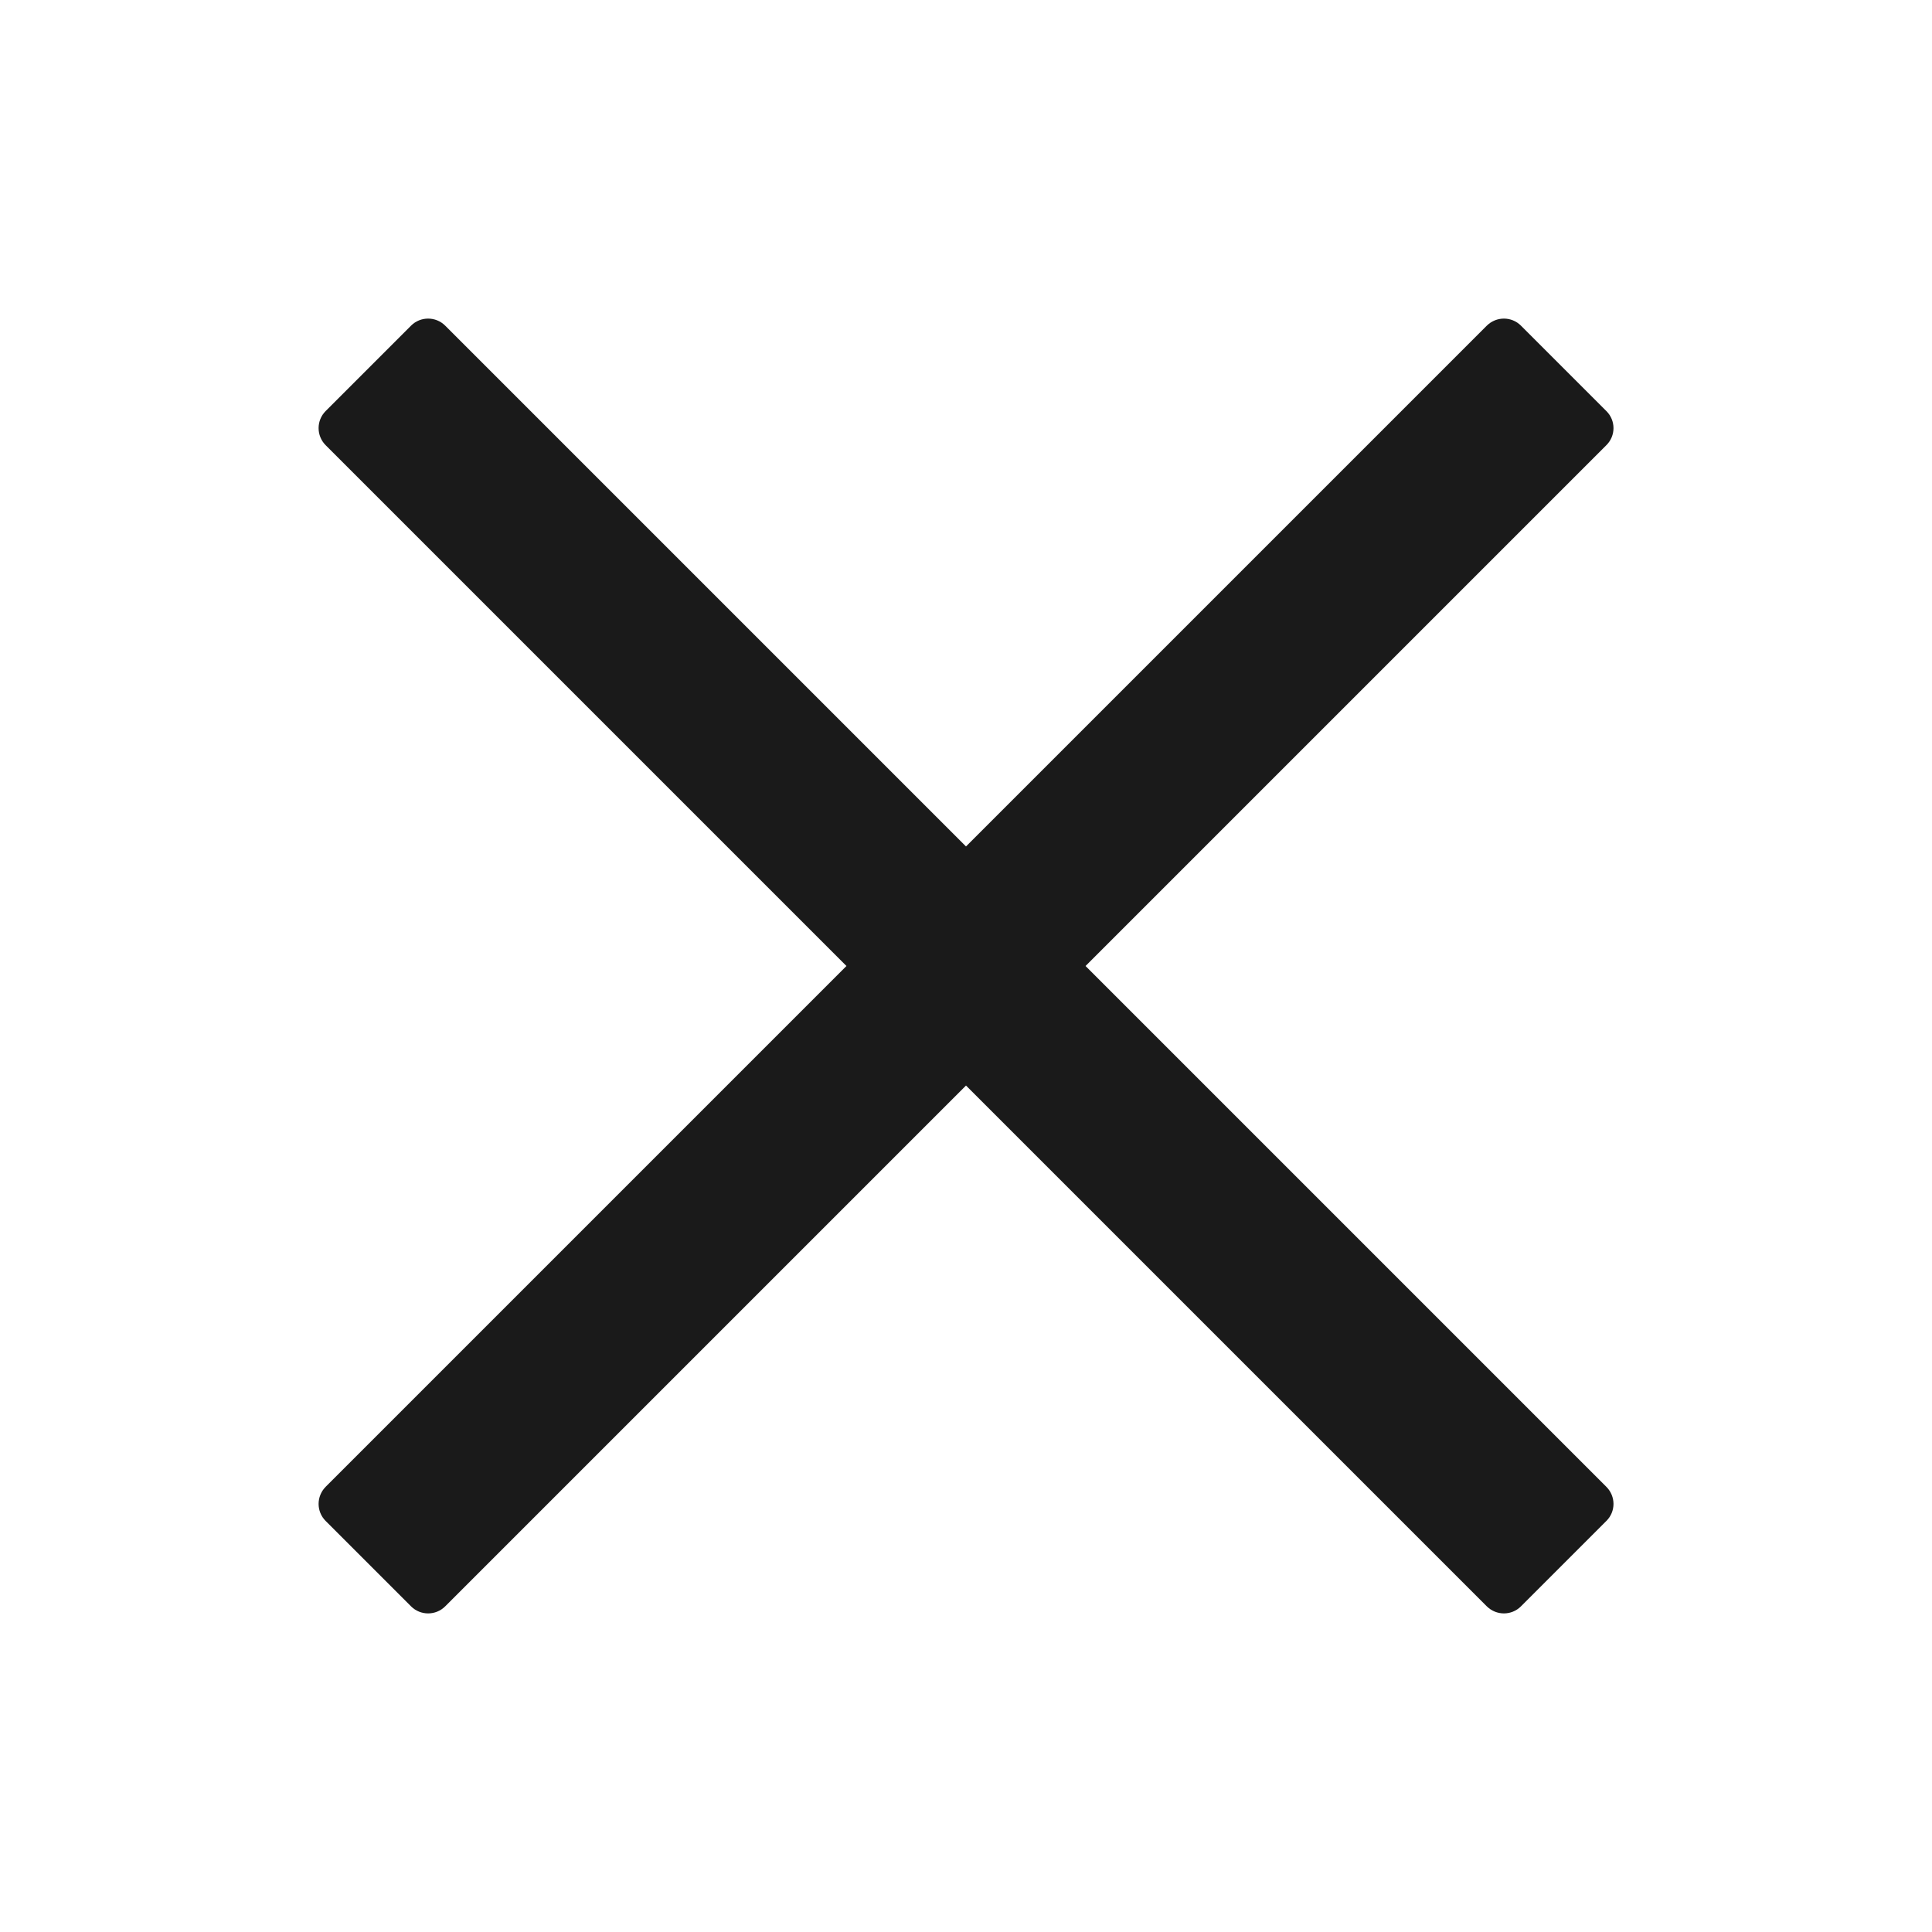
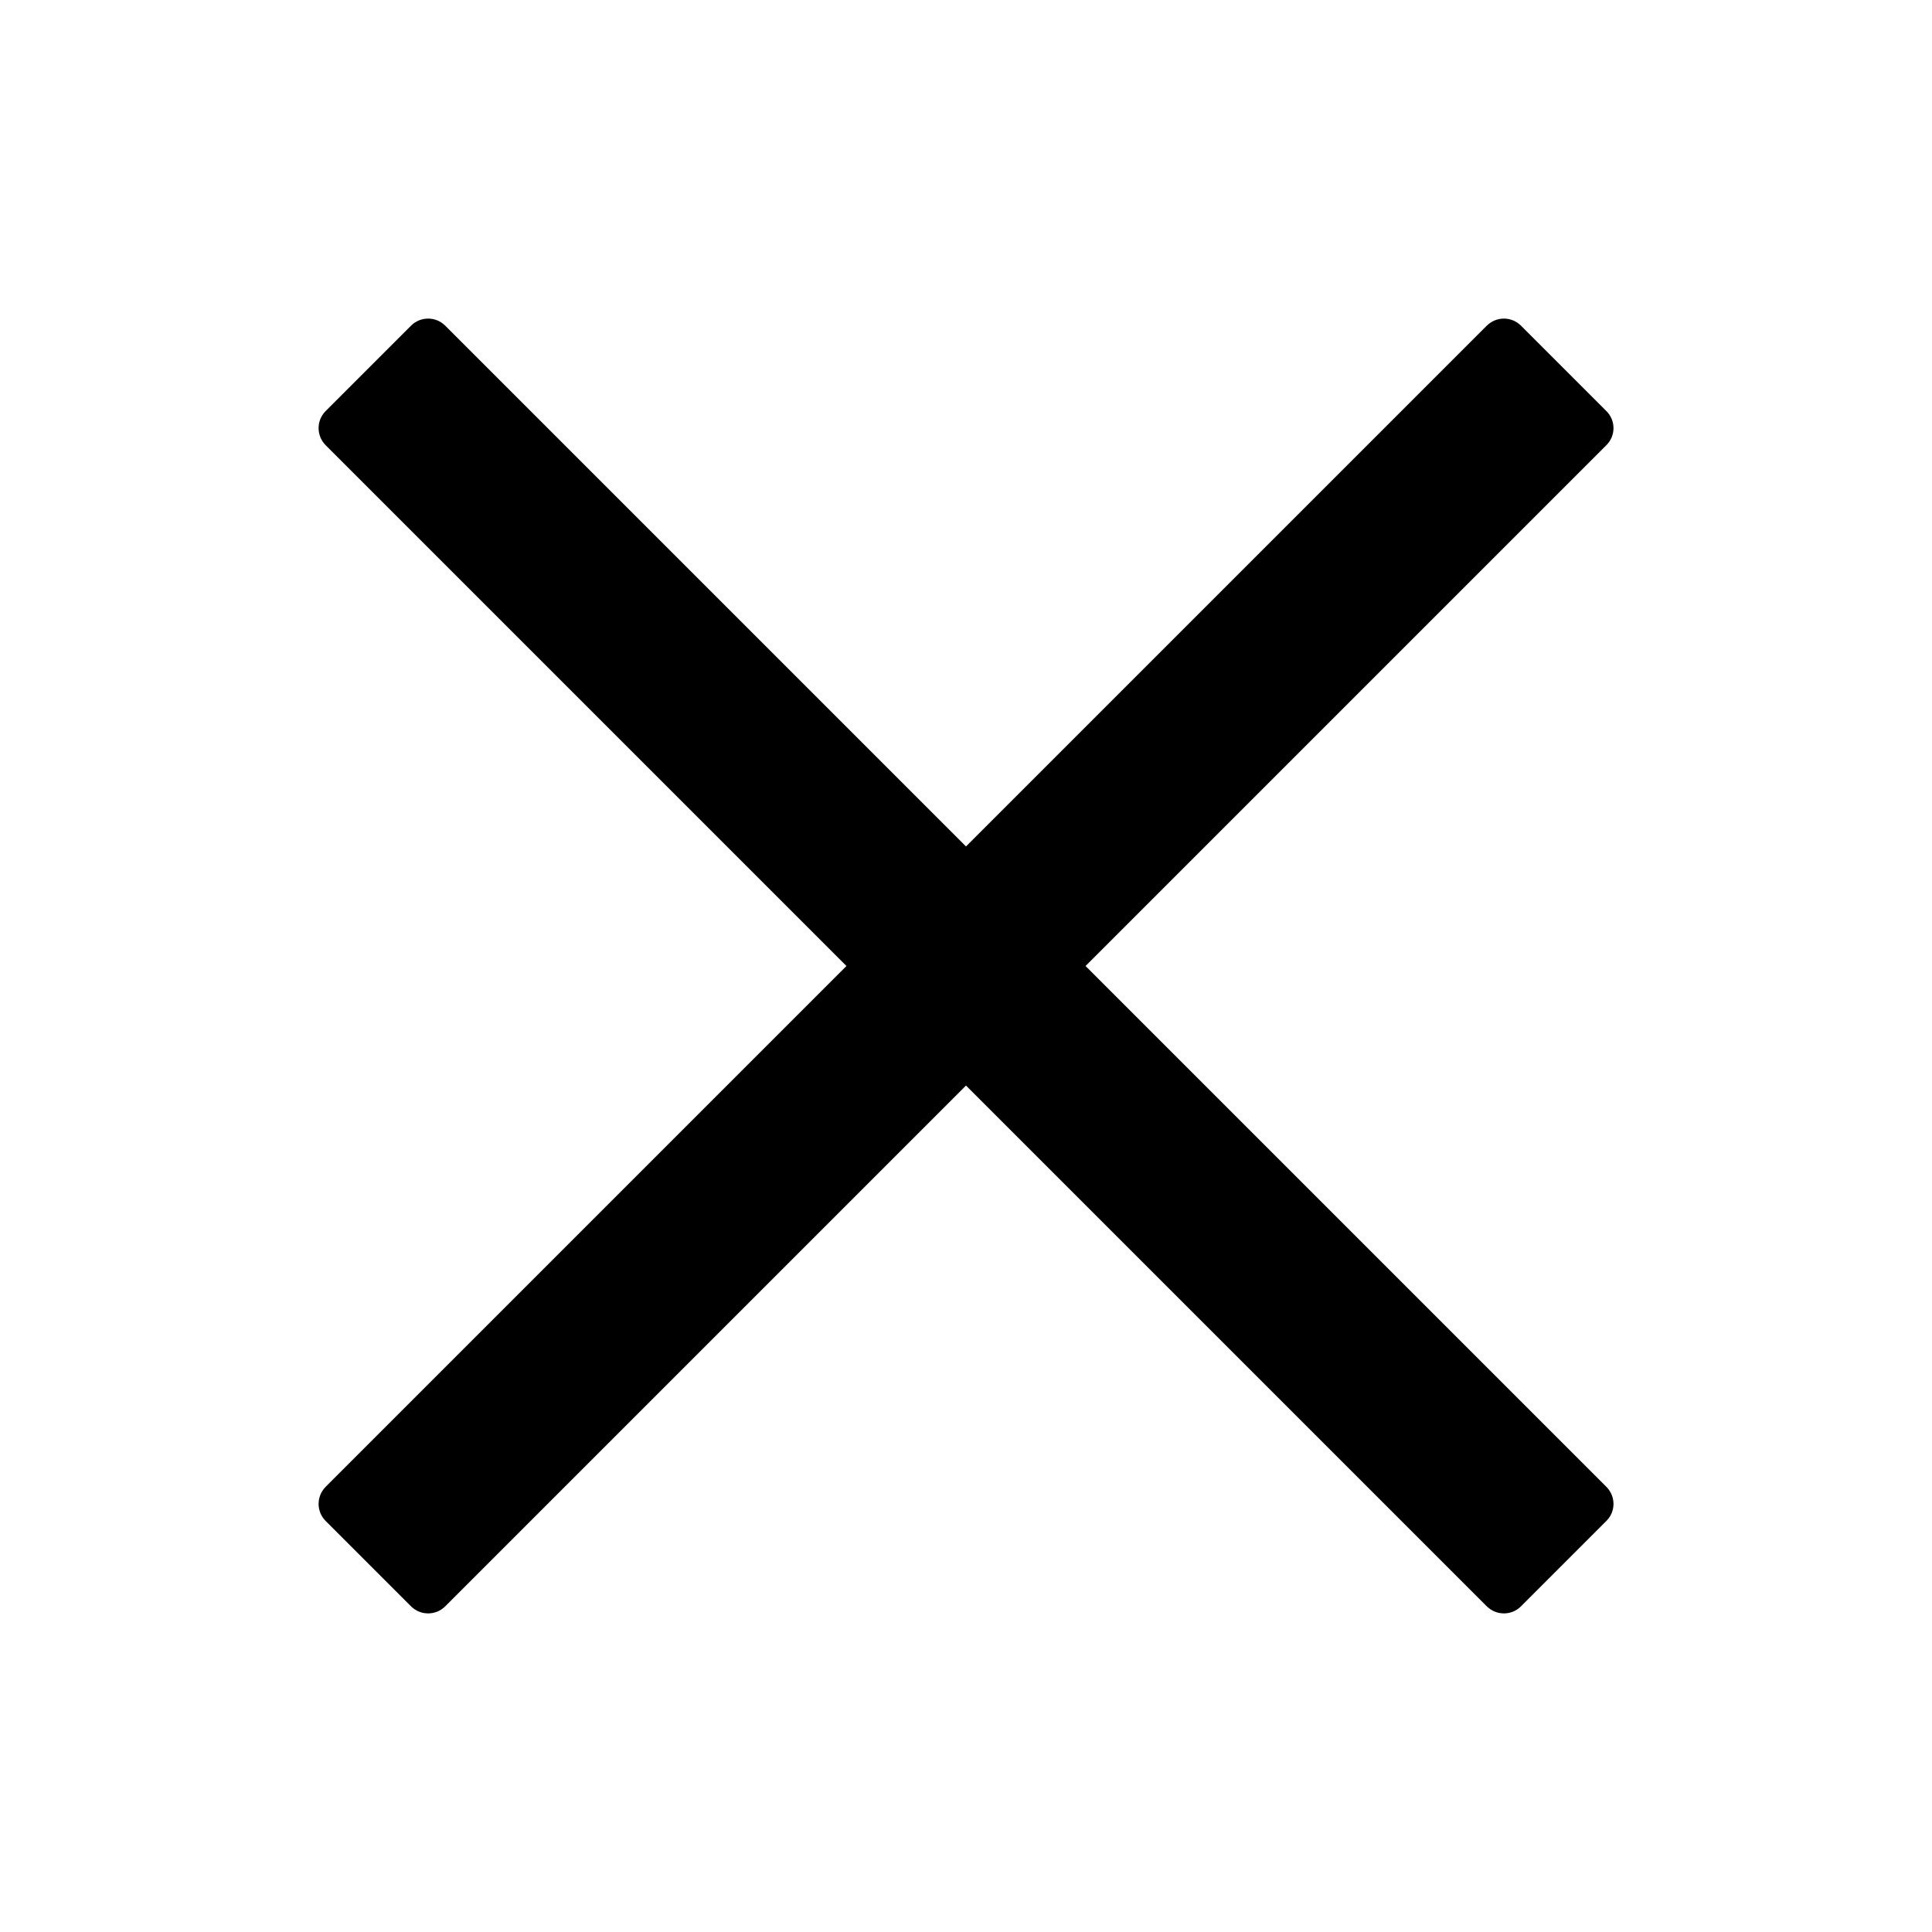
- <svg xmlns="http://www.w3.org/2000/svg" width="16" height="16" viewBox="0 0 16 16" fill="none">
-   <path d="M3.687 13.303C3.609 13.381 3.482 13.381 3.404 13.303L2.697 12.596C2.619 12.518 2.619 12.392 2.697 12.313L7.01 8L2.697 3.687C2.619 3.609 2.619 3.482 2.697 3.404L3.404 2.697C3.482 2.619 3.609 2.619 3.687 2.697L8 7.01L12.313 2.697C12.392 2.619 12.518 2.619 12.596 2.697L13.303 3.404C13.382 3.482 13.382 3.609 13.303 3.687L8.99 8L13.303 12.313C13.382 12.392 13.382 12.518 13.303 12.596L12.596 13.303C12.518 13.381 12.392 13.381 12.313 13.303L8 8.99L3.687 13.303Z" fill="#1A1A1A" />
+ <svg xmlns="http://www.w3.org/2000/svg" viewBox="0 0 16 16" fill="none">
+   <path d="M3.687 13.303C3.609 13.381 3.482 13.381 3.404 13.303L2.697 12.596C2.619 12.518 2.619 12.392 2.697 12.313L7.01 8L2.697 3.687C2.619 3.609 2.619 3.482 2.697 3.404L3.404 2.697C3.482 2.619 3.609 2.619 3.687 2.697L8 7.01L12.313 2.697C12.392 2.619 12.518 2.619 12.596 2.697L13.303 3.404C13.382 3.482 13.382 3.609 13.303 3.687L8.99 8L13.303 12.313C13.382 12.392 13.382 12.518 13.303 12.596L12.596 13.303C12.518 13.381 12.392 13.381 12.313 13.303L8 8.99L3.687 13.303Z" fill="currentColor" />
</svg>
